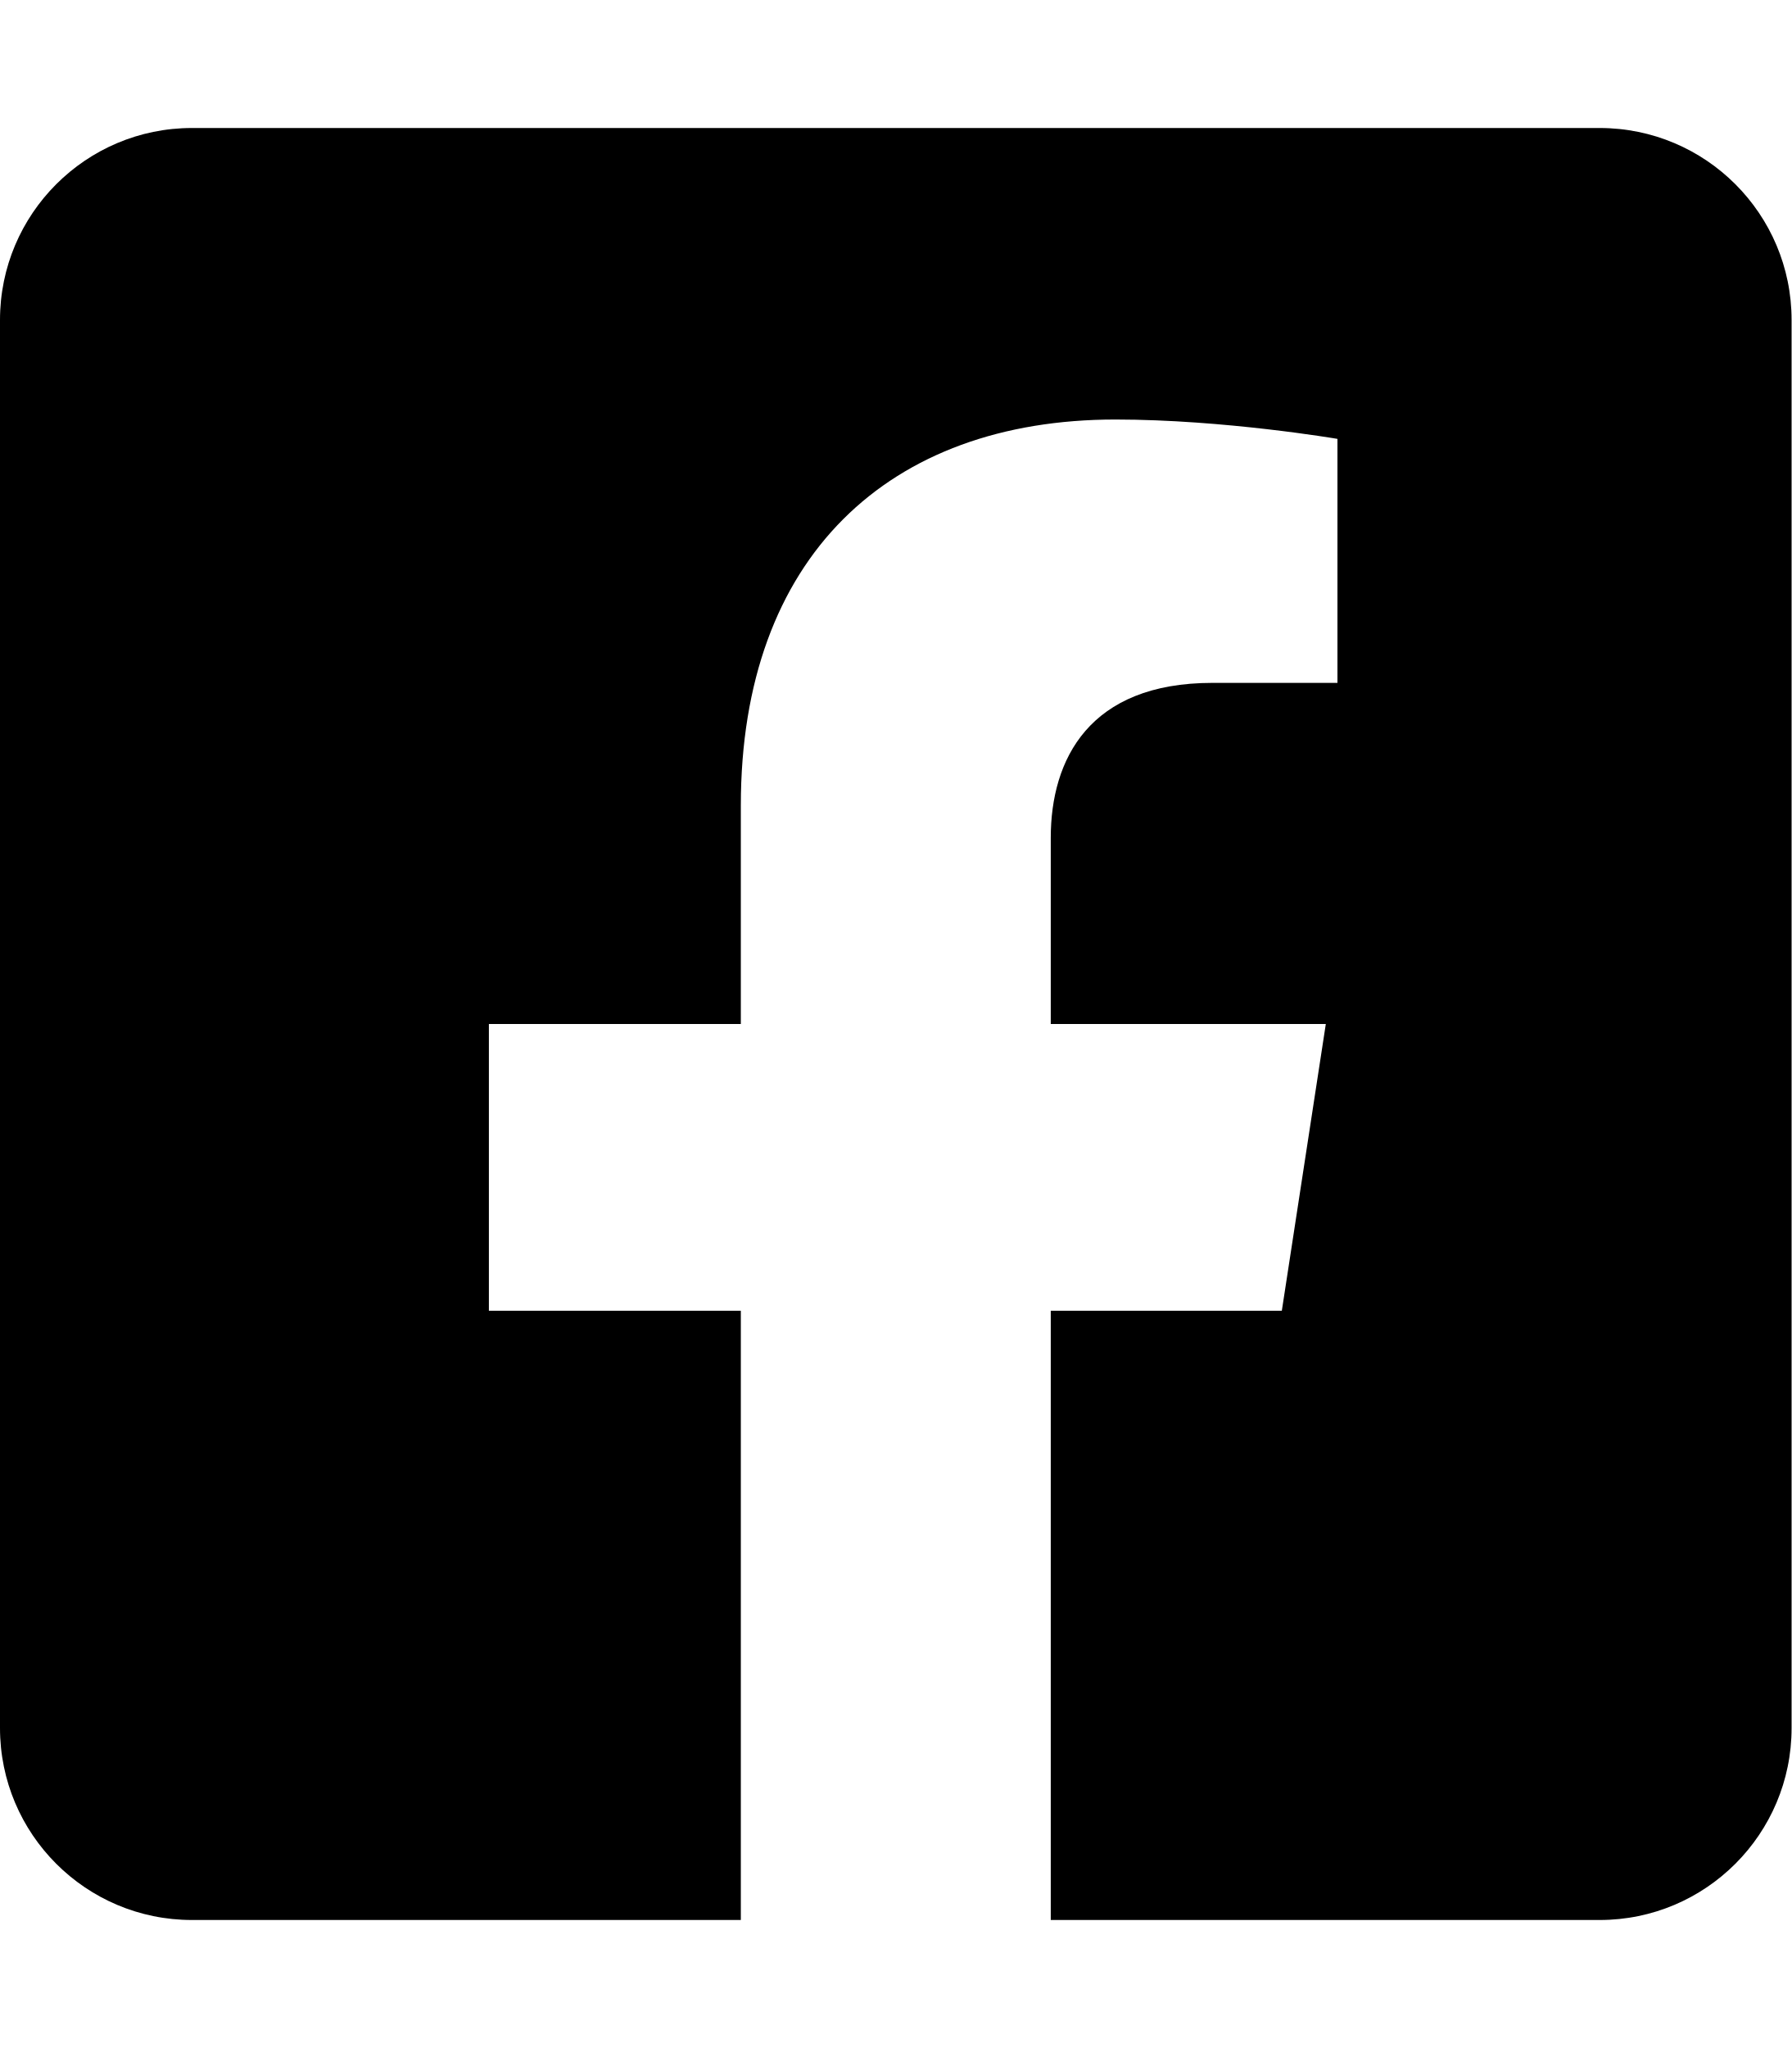
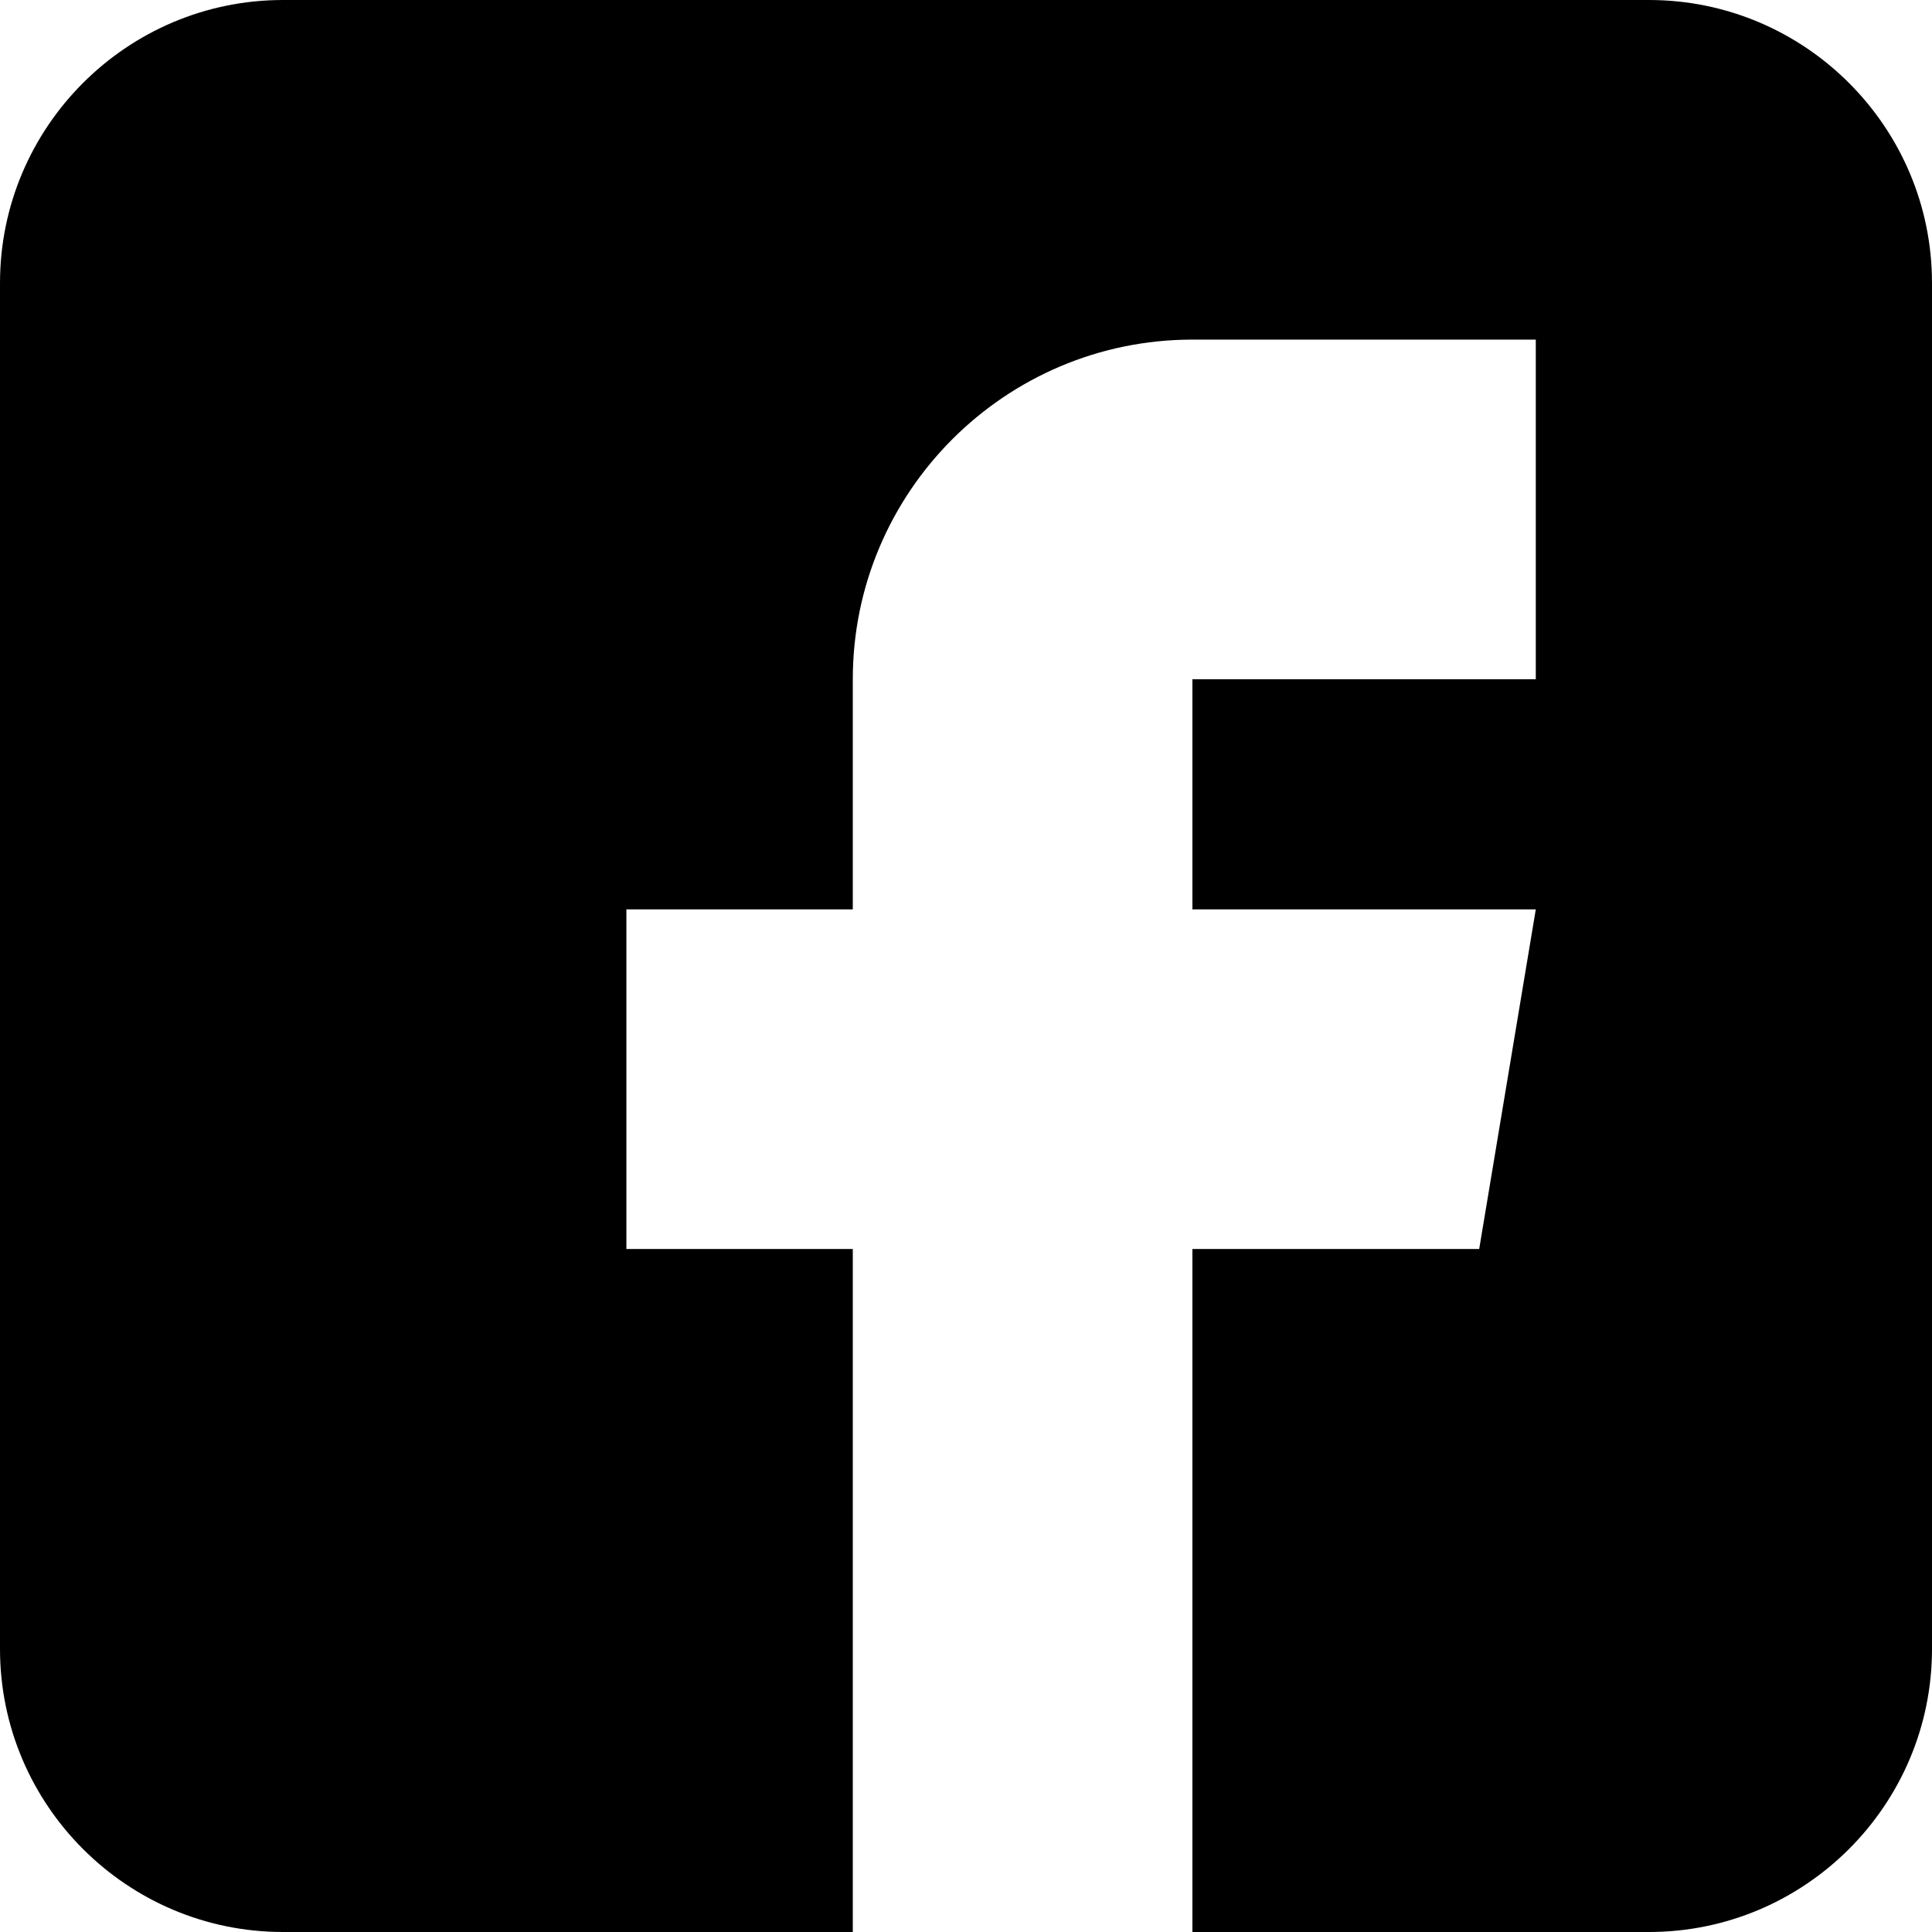
- <svg xmlns="http://www.w3.org/2000/svg" aria-hidden="true" focusable="false" data-prefix="fab" data-icon="facebook-square" class="svg-inline--fa fa-facebook-square fa-w-14" role="img" viewBox="0 0 448 512">
-   <path fill="currentColor" d="M400 32H48A48 48 0 0 0 0 80v352a48 48 0 0 0 48 48h137.25V327.69h-63V256h63v-54.64c0-62.15 37-96.48 93.67-96.48 27.14 0 55.52 4.84 55.52 4.84v61h-31.27c-30.81 0-40.42 19.12-40.42 38.73V256h68.78l-11 71.69h-57.78V480H400a48 48 0 0 0 48-48V80a48 48 0 0 0-48-48z">
-     </path>
+ <svg xmlns="http://www.w3.org/2000/svg" viewBox="0 0 512 512">
+   <path d="m437 0h-362c-41.352 0-75 33.648-75 75v362c0 41.352 33.648 75 75 75h151v-181h-60v-90h60v-61c0-49.629 40.371-90 90-90h91v90h-91v61h91l-15 90h-76v181h121c41.352 0 75-33.648 75-75v-362c0-41.352-33.648-75-75-75zm0 0" />
</svg>
